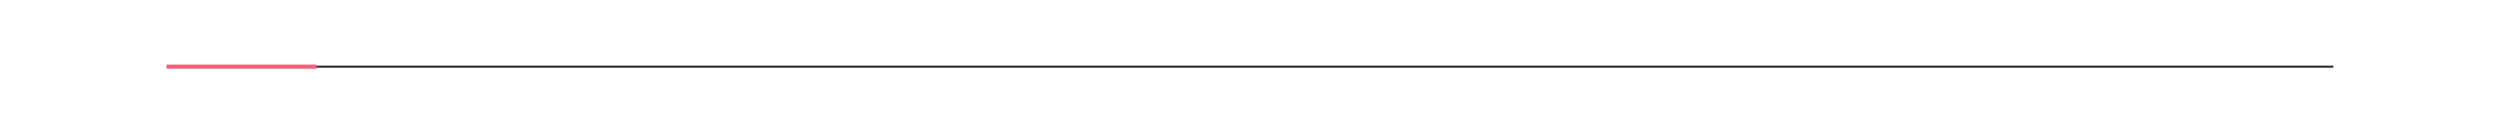
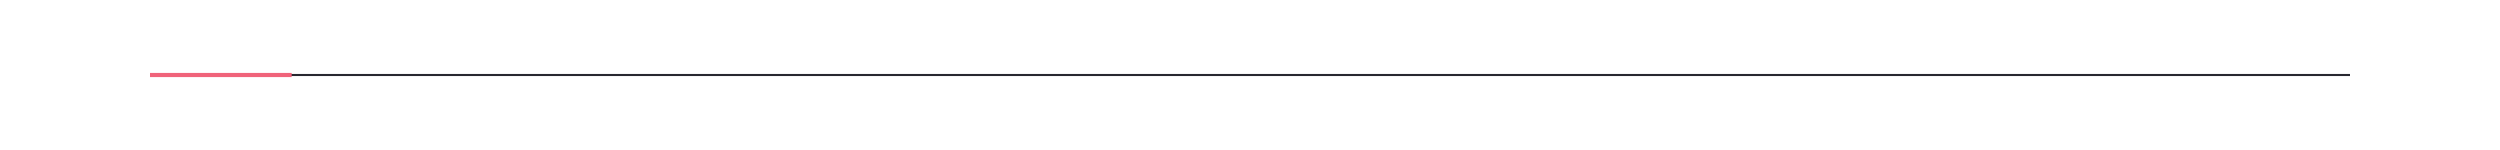
- <svg xmlns="http://www.w3.org/2000/svg" width="1200" height="64" viewBox="0 0 1200 64" role="img" aria-label="">
-   <line x1="80" y1="32" x2="1120" y2="32" stroke="#2A2A33" stroke-width="1.0" opacity="1.0" />
-   <rect x="80" y="31" width="72" height="2" fill="#F0637A" />
+ <svg xmlns="http://www.w3.org/2000/svg" width="1200" height="72" viewBox="0 0 1200 72" role="img" aria-label="">
+   <line x1="72" y1="36" x2="1128" y2="36" stroke="#282830" stroke-width="1.0" opacity="1.0" />
+   <rect x="72" y="35" width="68" height="2" fill="#F0637A" />
</svg>
